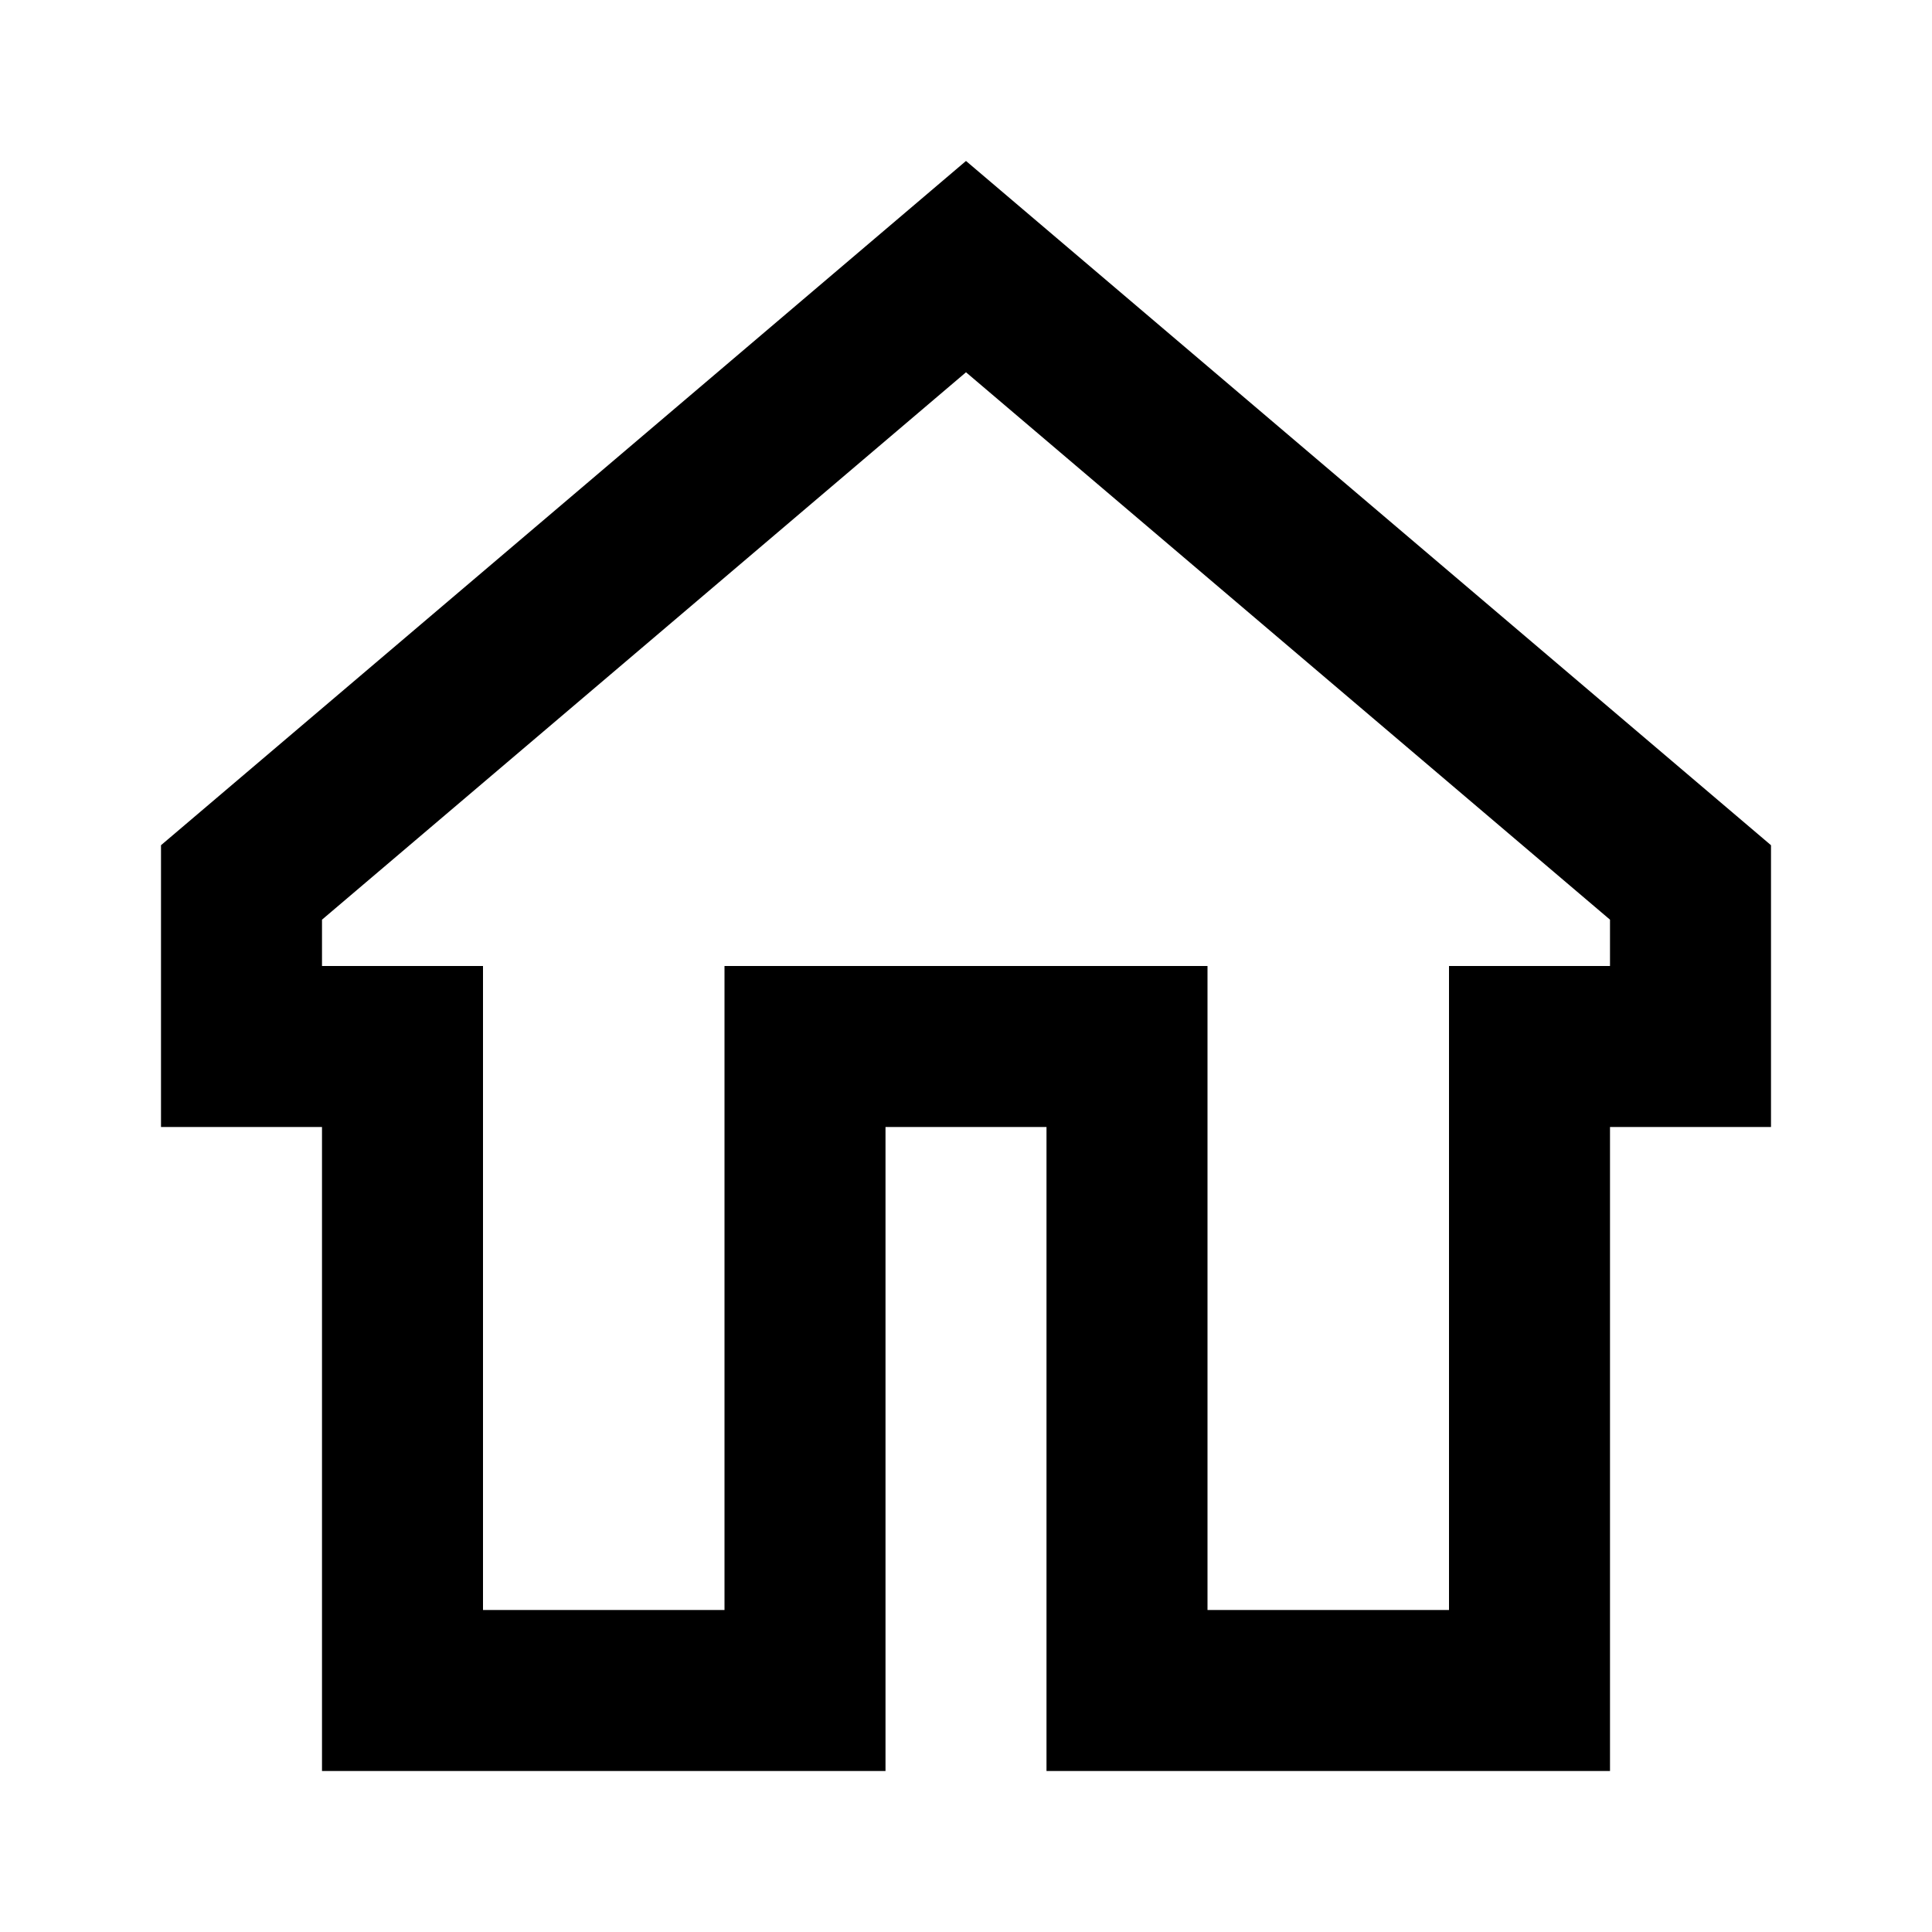
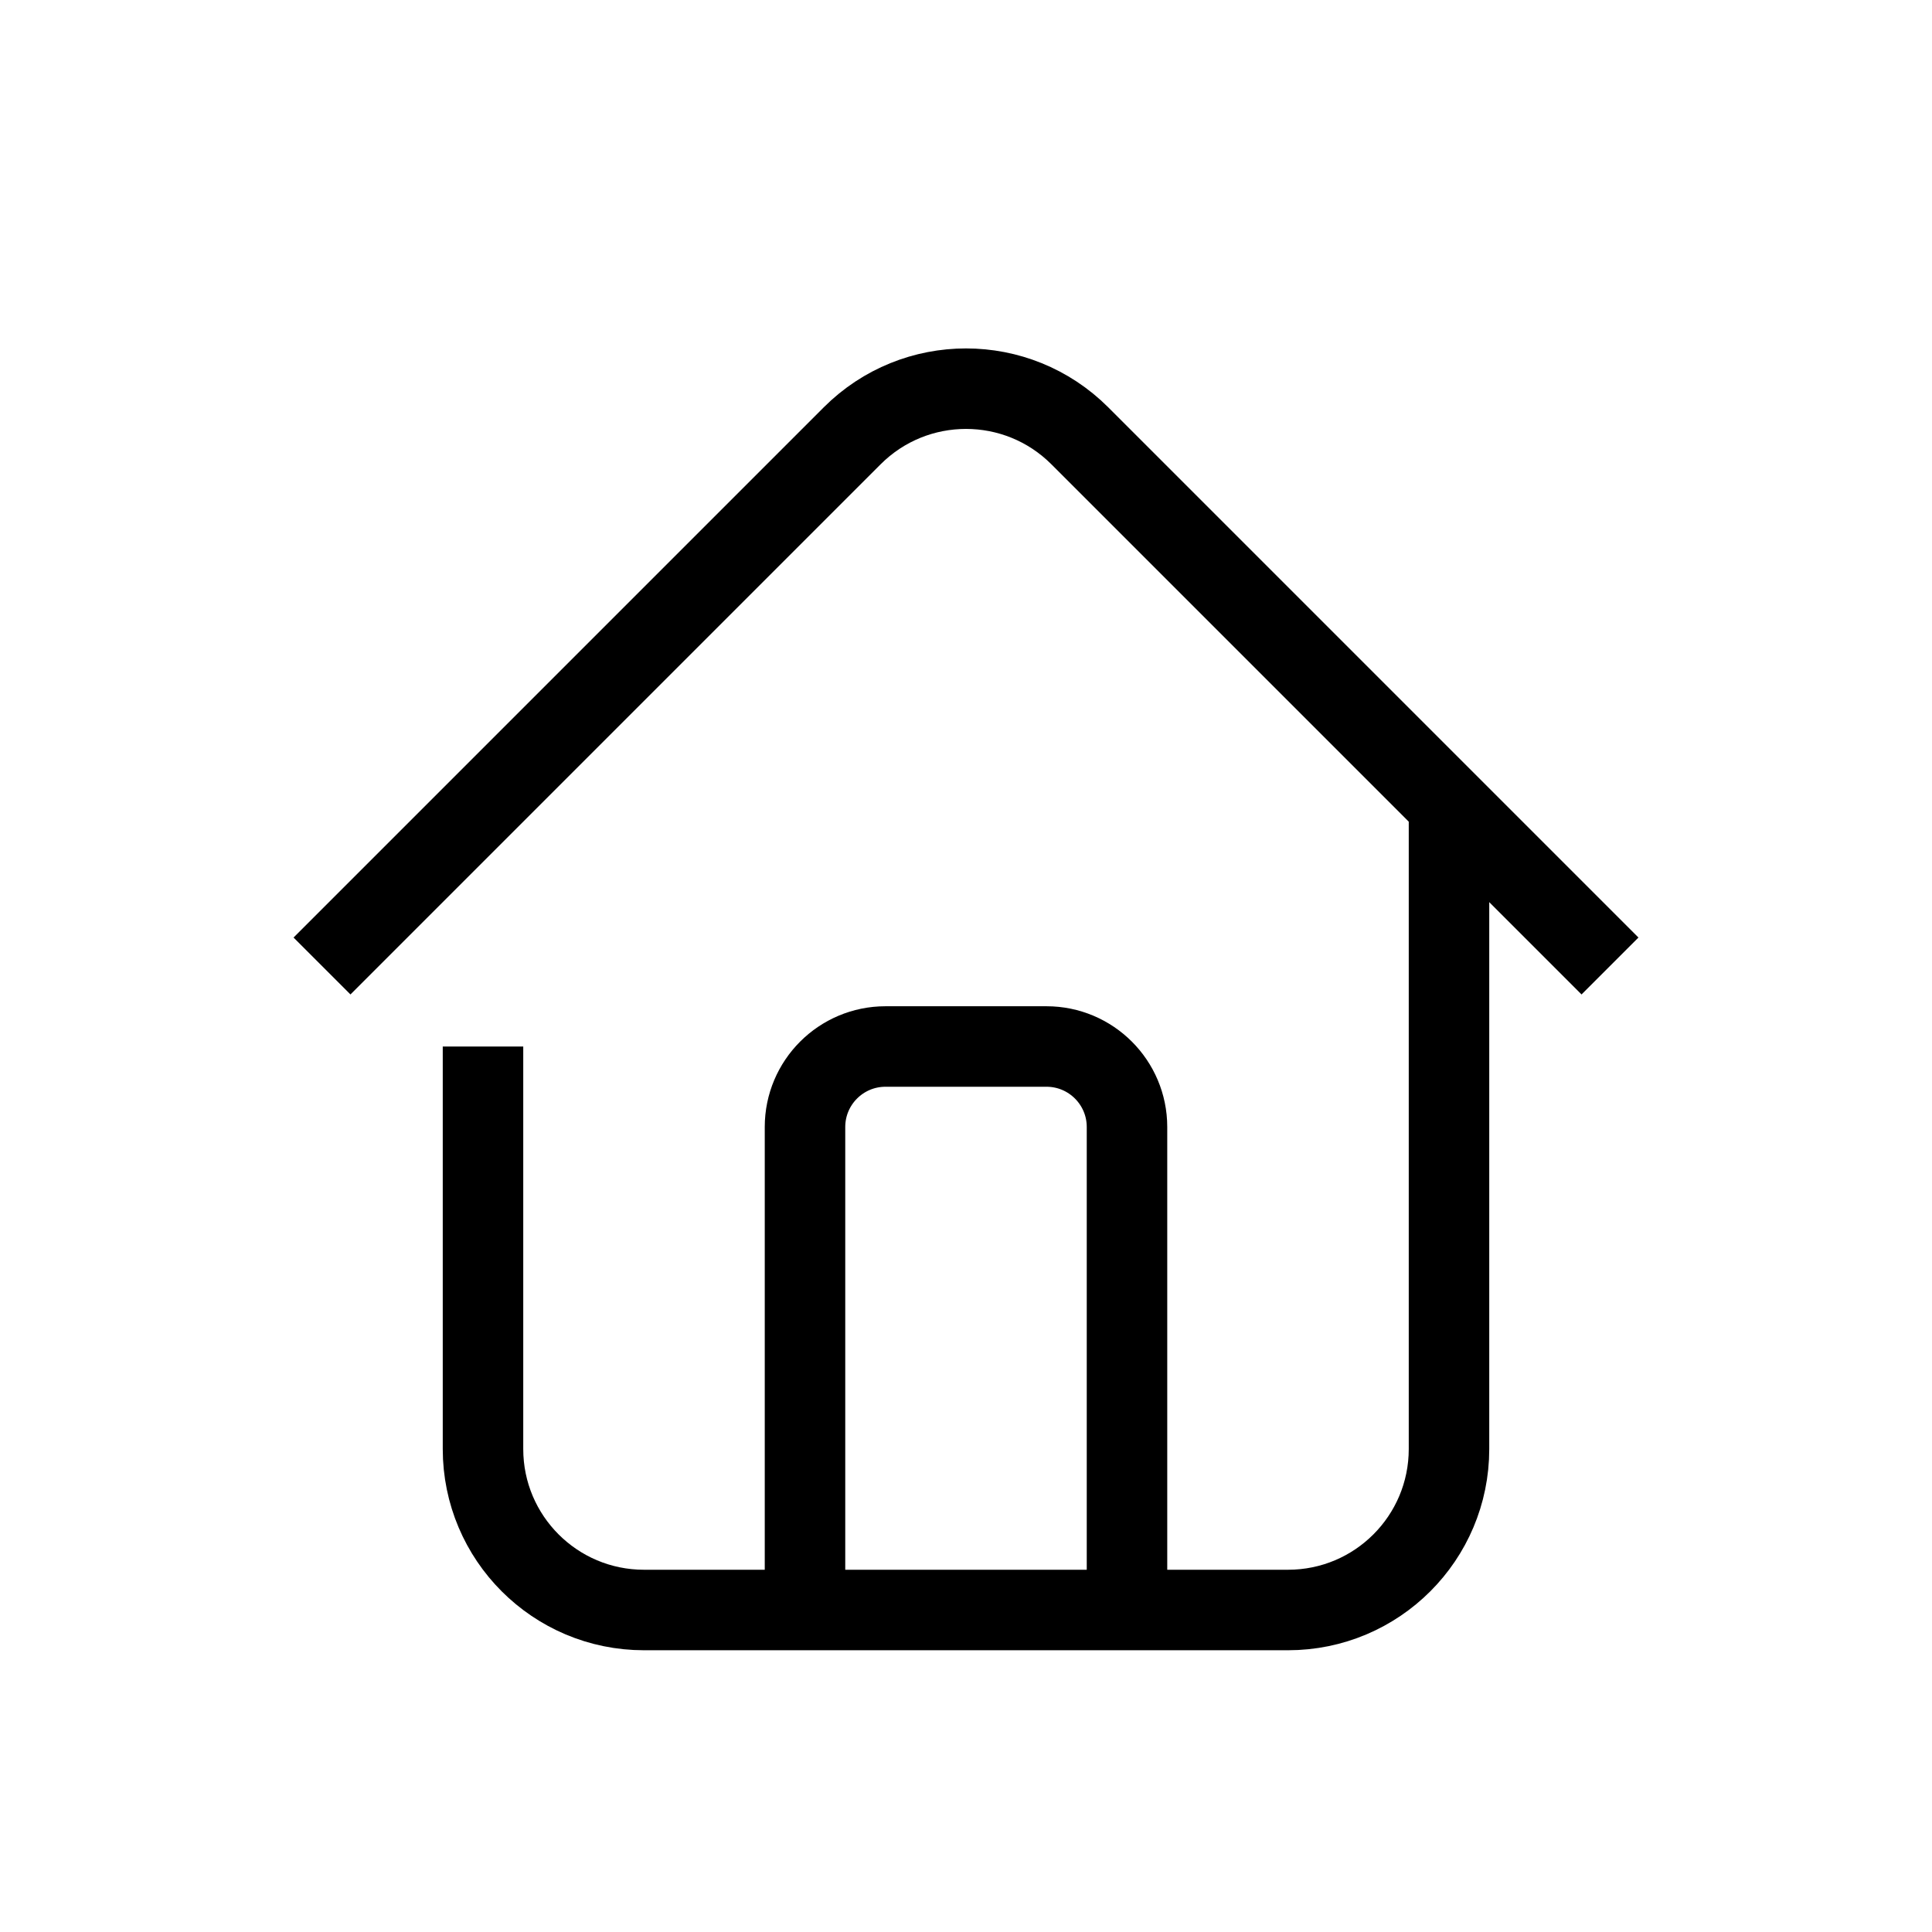
<svg xmlns="http://www.w3.org/2000/svg" viewBox="0 0 24 24" fill="none">
-   <path d="M5 14V13H4H3V10.962L7.648 7.012L12 3.312L21 10.962V13H20H19V14V21H14V14V13H13H11H10V14V21H5V14Z" stroke="currentColor" stroke-width="2" />
+   <path d="M6 13V18C6 19.105 6.895 20 8 20H16C17.105 20 18 19.105 18 18V10" stroke="currentColor" />
+   <path d="M10 20V14C10 13.448 10.448 13 11 13H13C13.552 13 14 13.448 14 14V20" stroke="currentColor" />
+   <path d="M4 12L10.586 5.414C11.367 4.633 12.633 4.633 13.414 5.414L20 12" stroke="currentColor" />
</svg>
